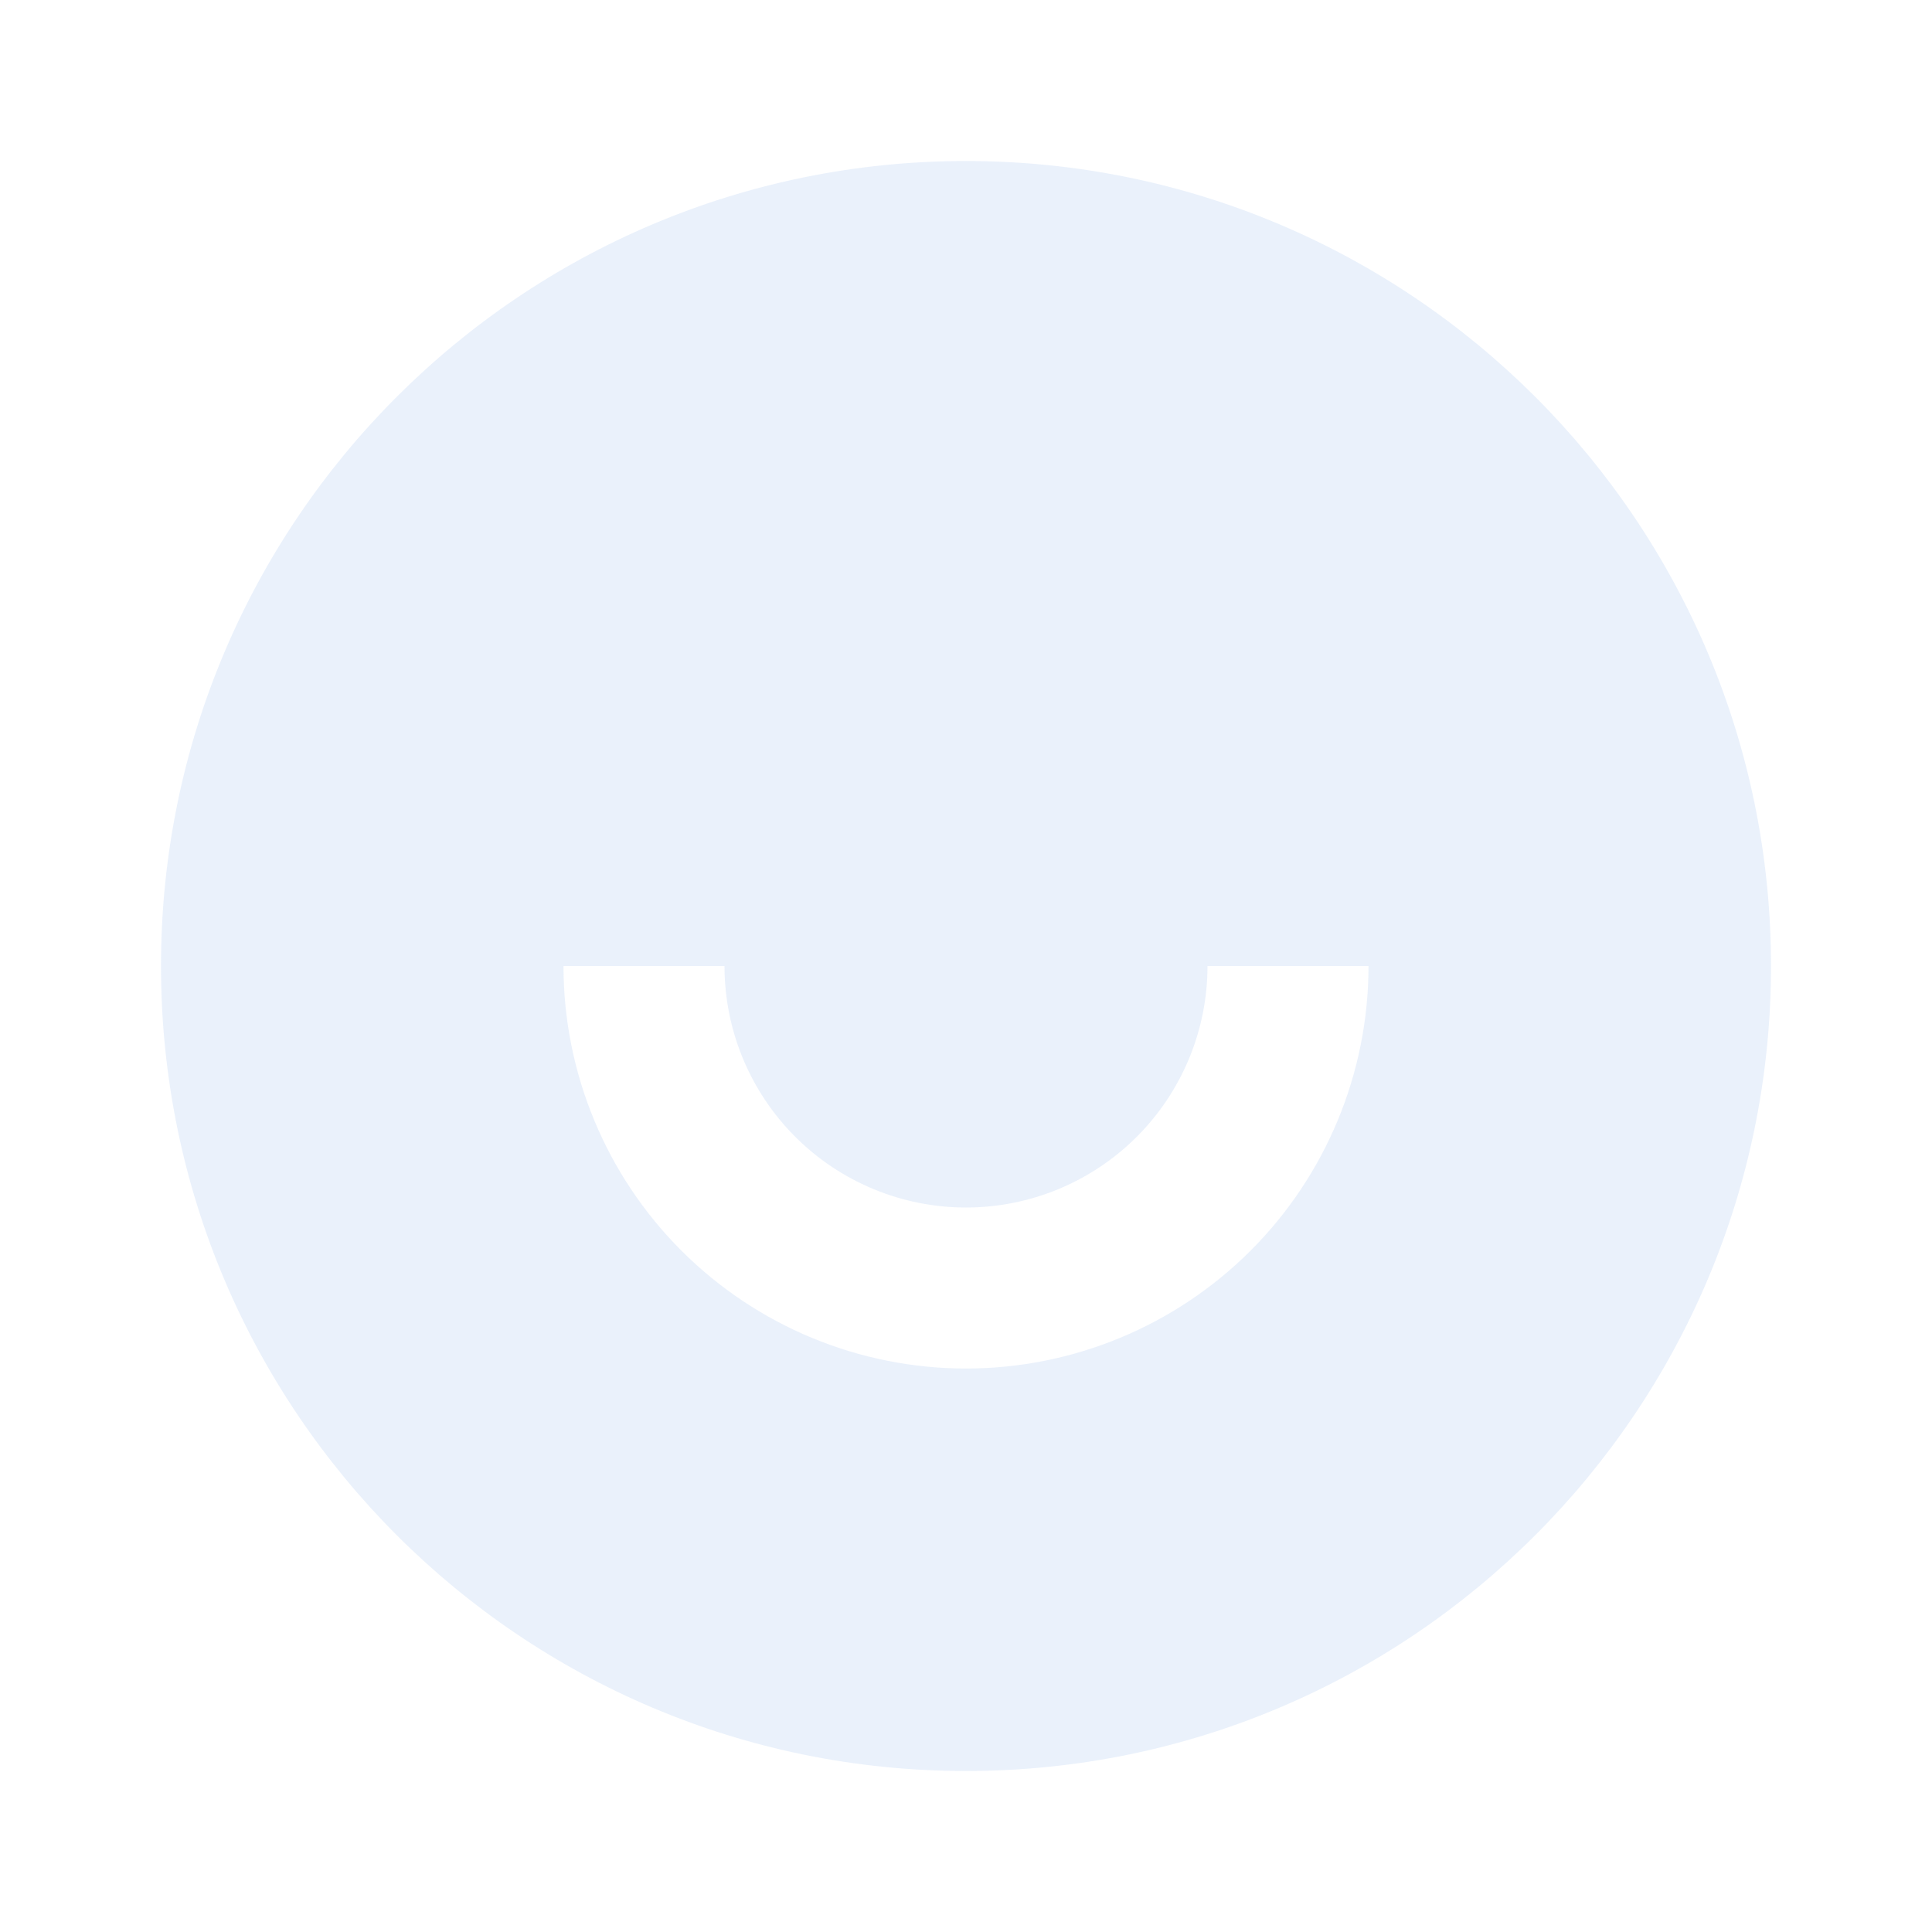
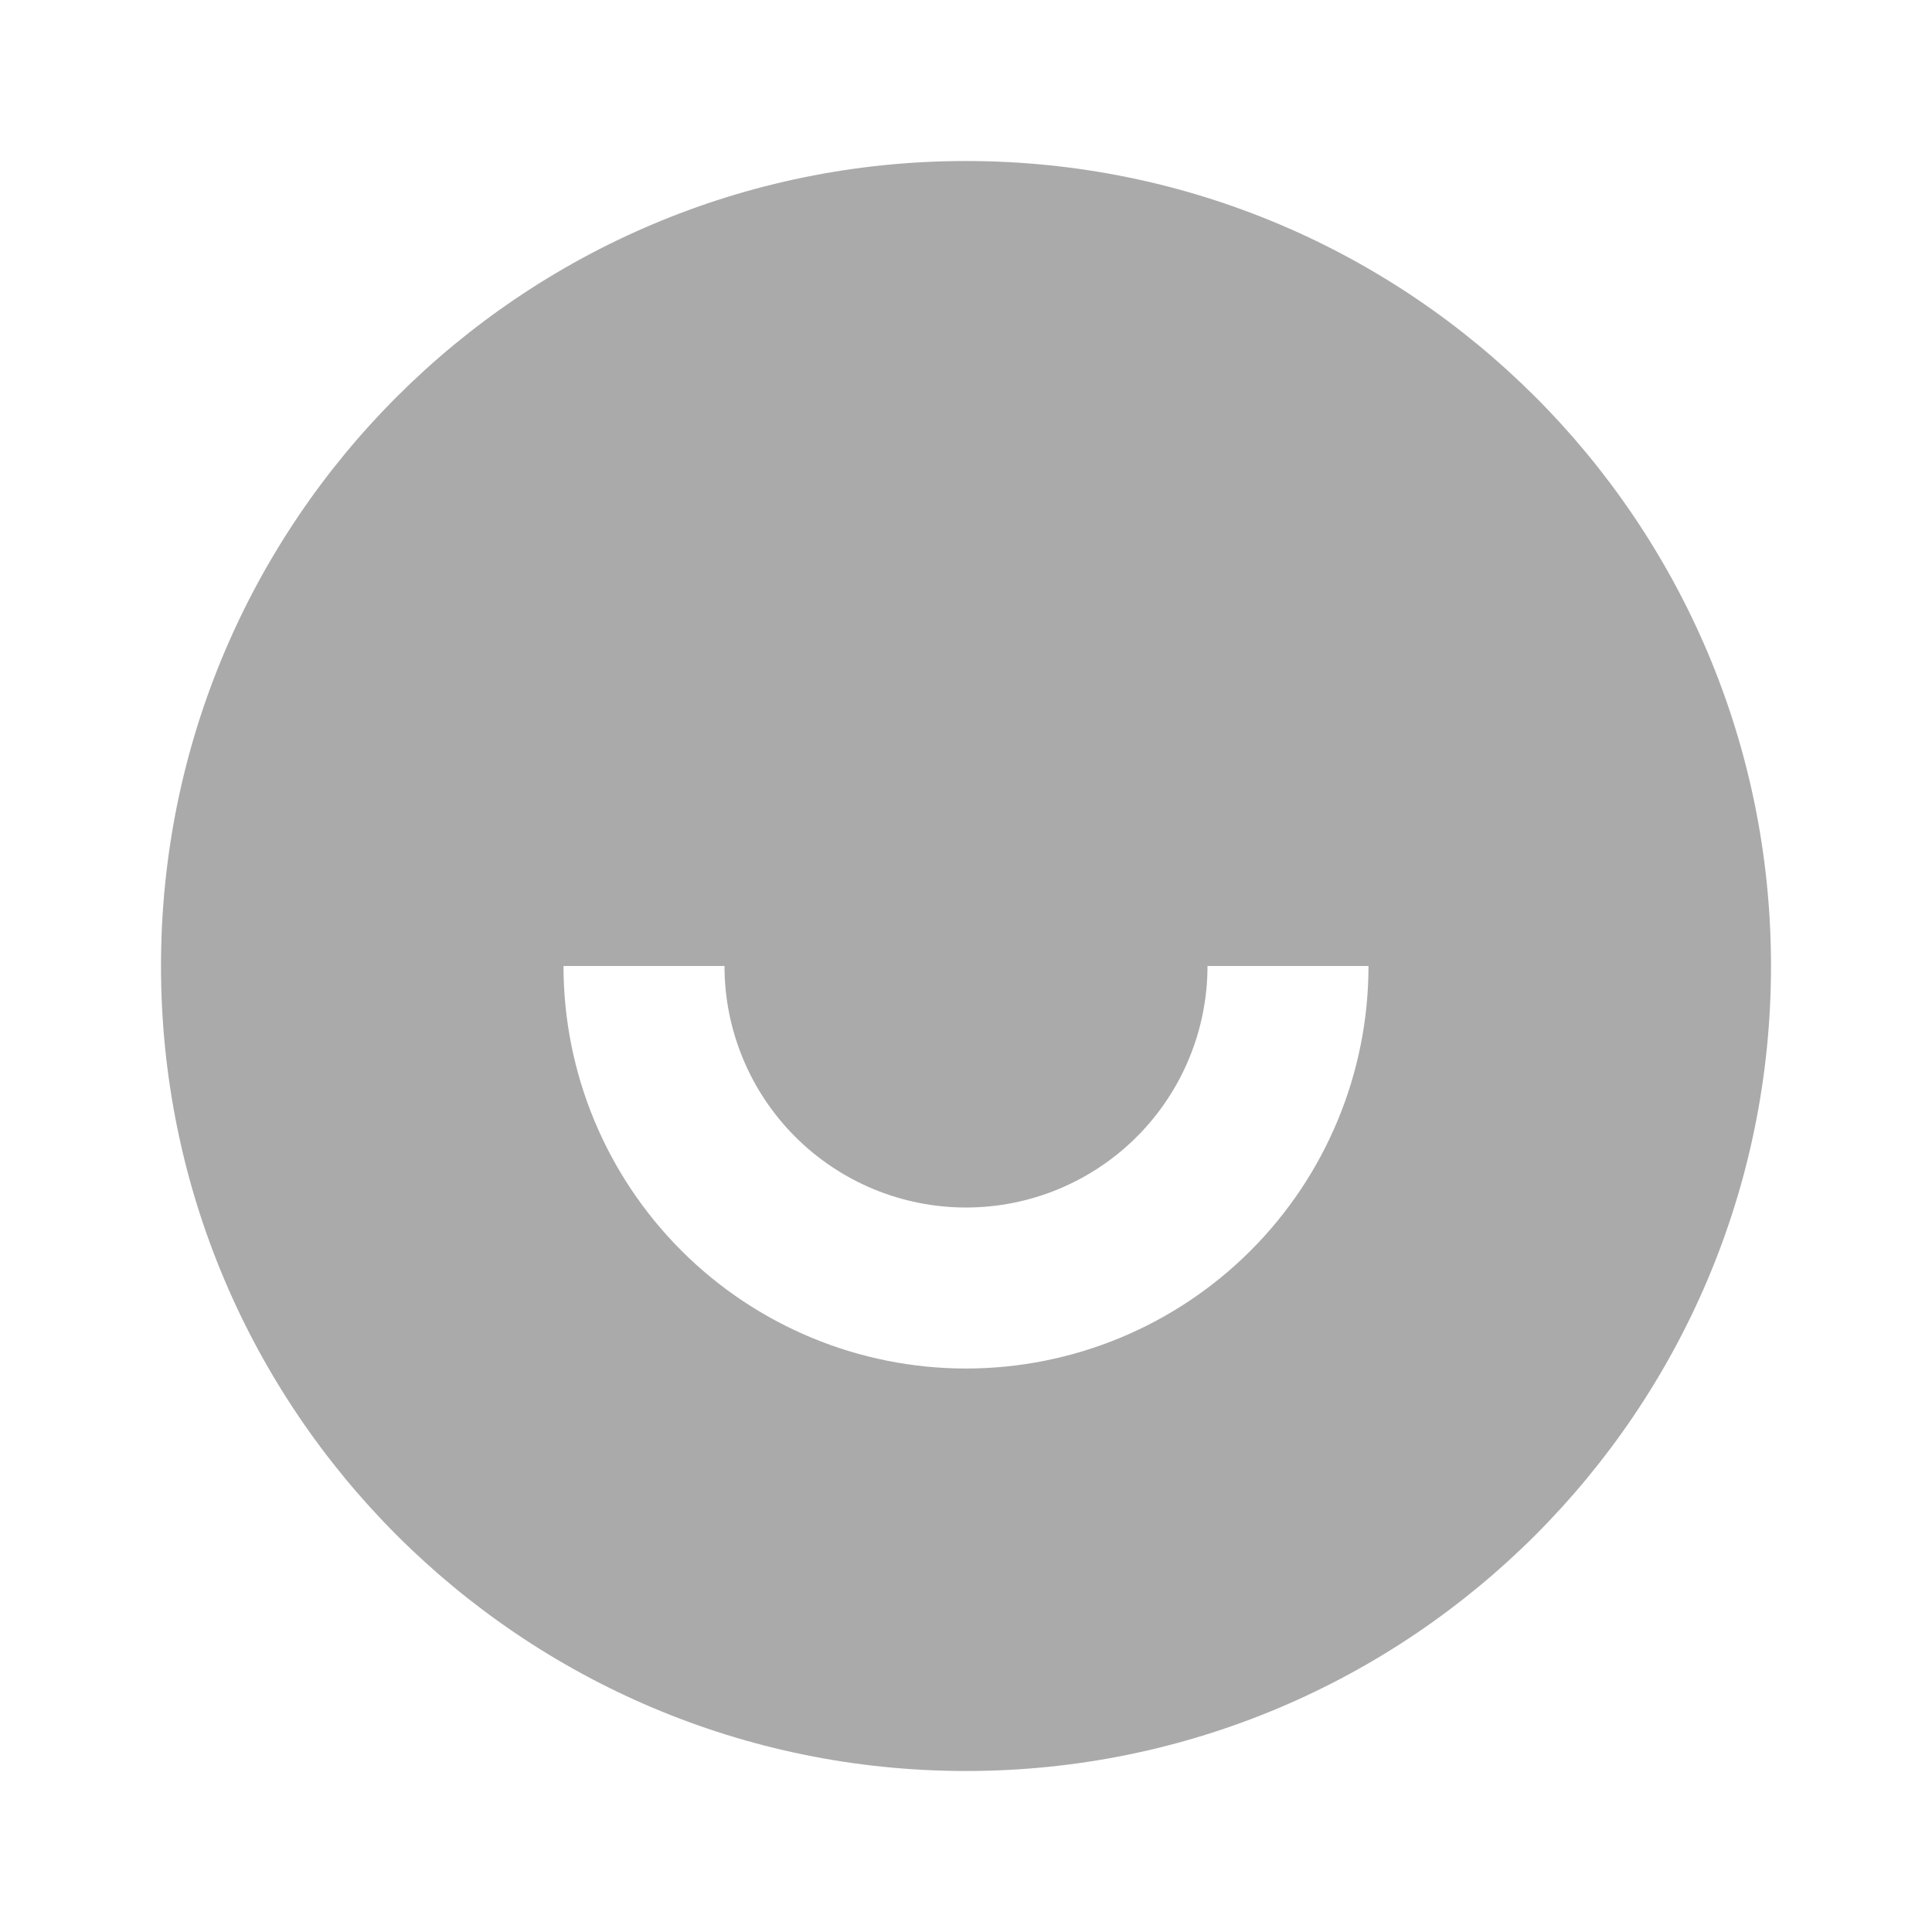
<svg xmlns="http://www.w3.org/2000/svg" width="120" height="120" viewBox="0 0 120 120" fill="none">
-   <g opacity="0.2">
-     <path d="M60 110C32.385 110 10 87.615 10 60.001C10 32.386 32.385 10.001 60 10.001C87.615 10.001 110 32.386 110 60.001C110 87.615 87.615 110 60 110ZM35 60.001C35 66.631 37.634 72.99 42.322 77.678C47.011 82.367 53.37 85.001 60 85.001C66.63 85.001 72.989 82.367 77.678 77.678C82.366 72.99 85 66.631 85 60.001H75C75 63.979 73.42 67.794 70.607 70.607C67.794 73.42 63.978 75.001 60 75.001C56.022 75.001 52.206 73.42 49.393 70.607C46.58 67.794 45 63.979 45 60.001H35Z" fill="#96B9EB" />
+   <g opacity="0.5">
+     <path d="M60 110C32.385 110 10 87.615 10 60.001C10 32.386 32.385 10.001 60 10.001C87.615 10.001 110 32.386 110 60.001C110 87.615 87.615 110 60 110ZM35 60.001C35 66.631 37.634 72.99 42.322 77.678C47.011 82.367 53.37 85.001 60 85.001C66.63 85.001 72.989 82.367 77.678 77.678C82.366 72.99 85 66.631 85 60.001H75C75 63.979 73.42 67.794 70.607 70.607C67.794 73.42 63.978 75.001 60 75.001C56.022 75.001 52.206 73.42 49.393 70.607C46.58 67.794 45 63.979 45 60.001H35Z" fill="#555555" />
  </g>
</svg>
